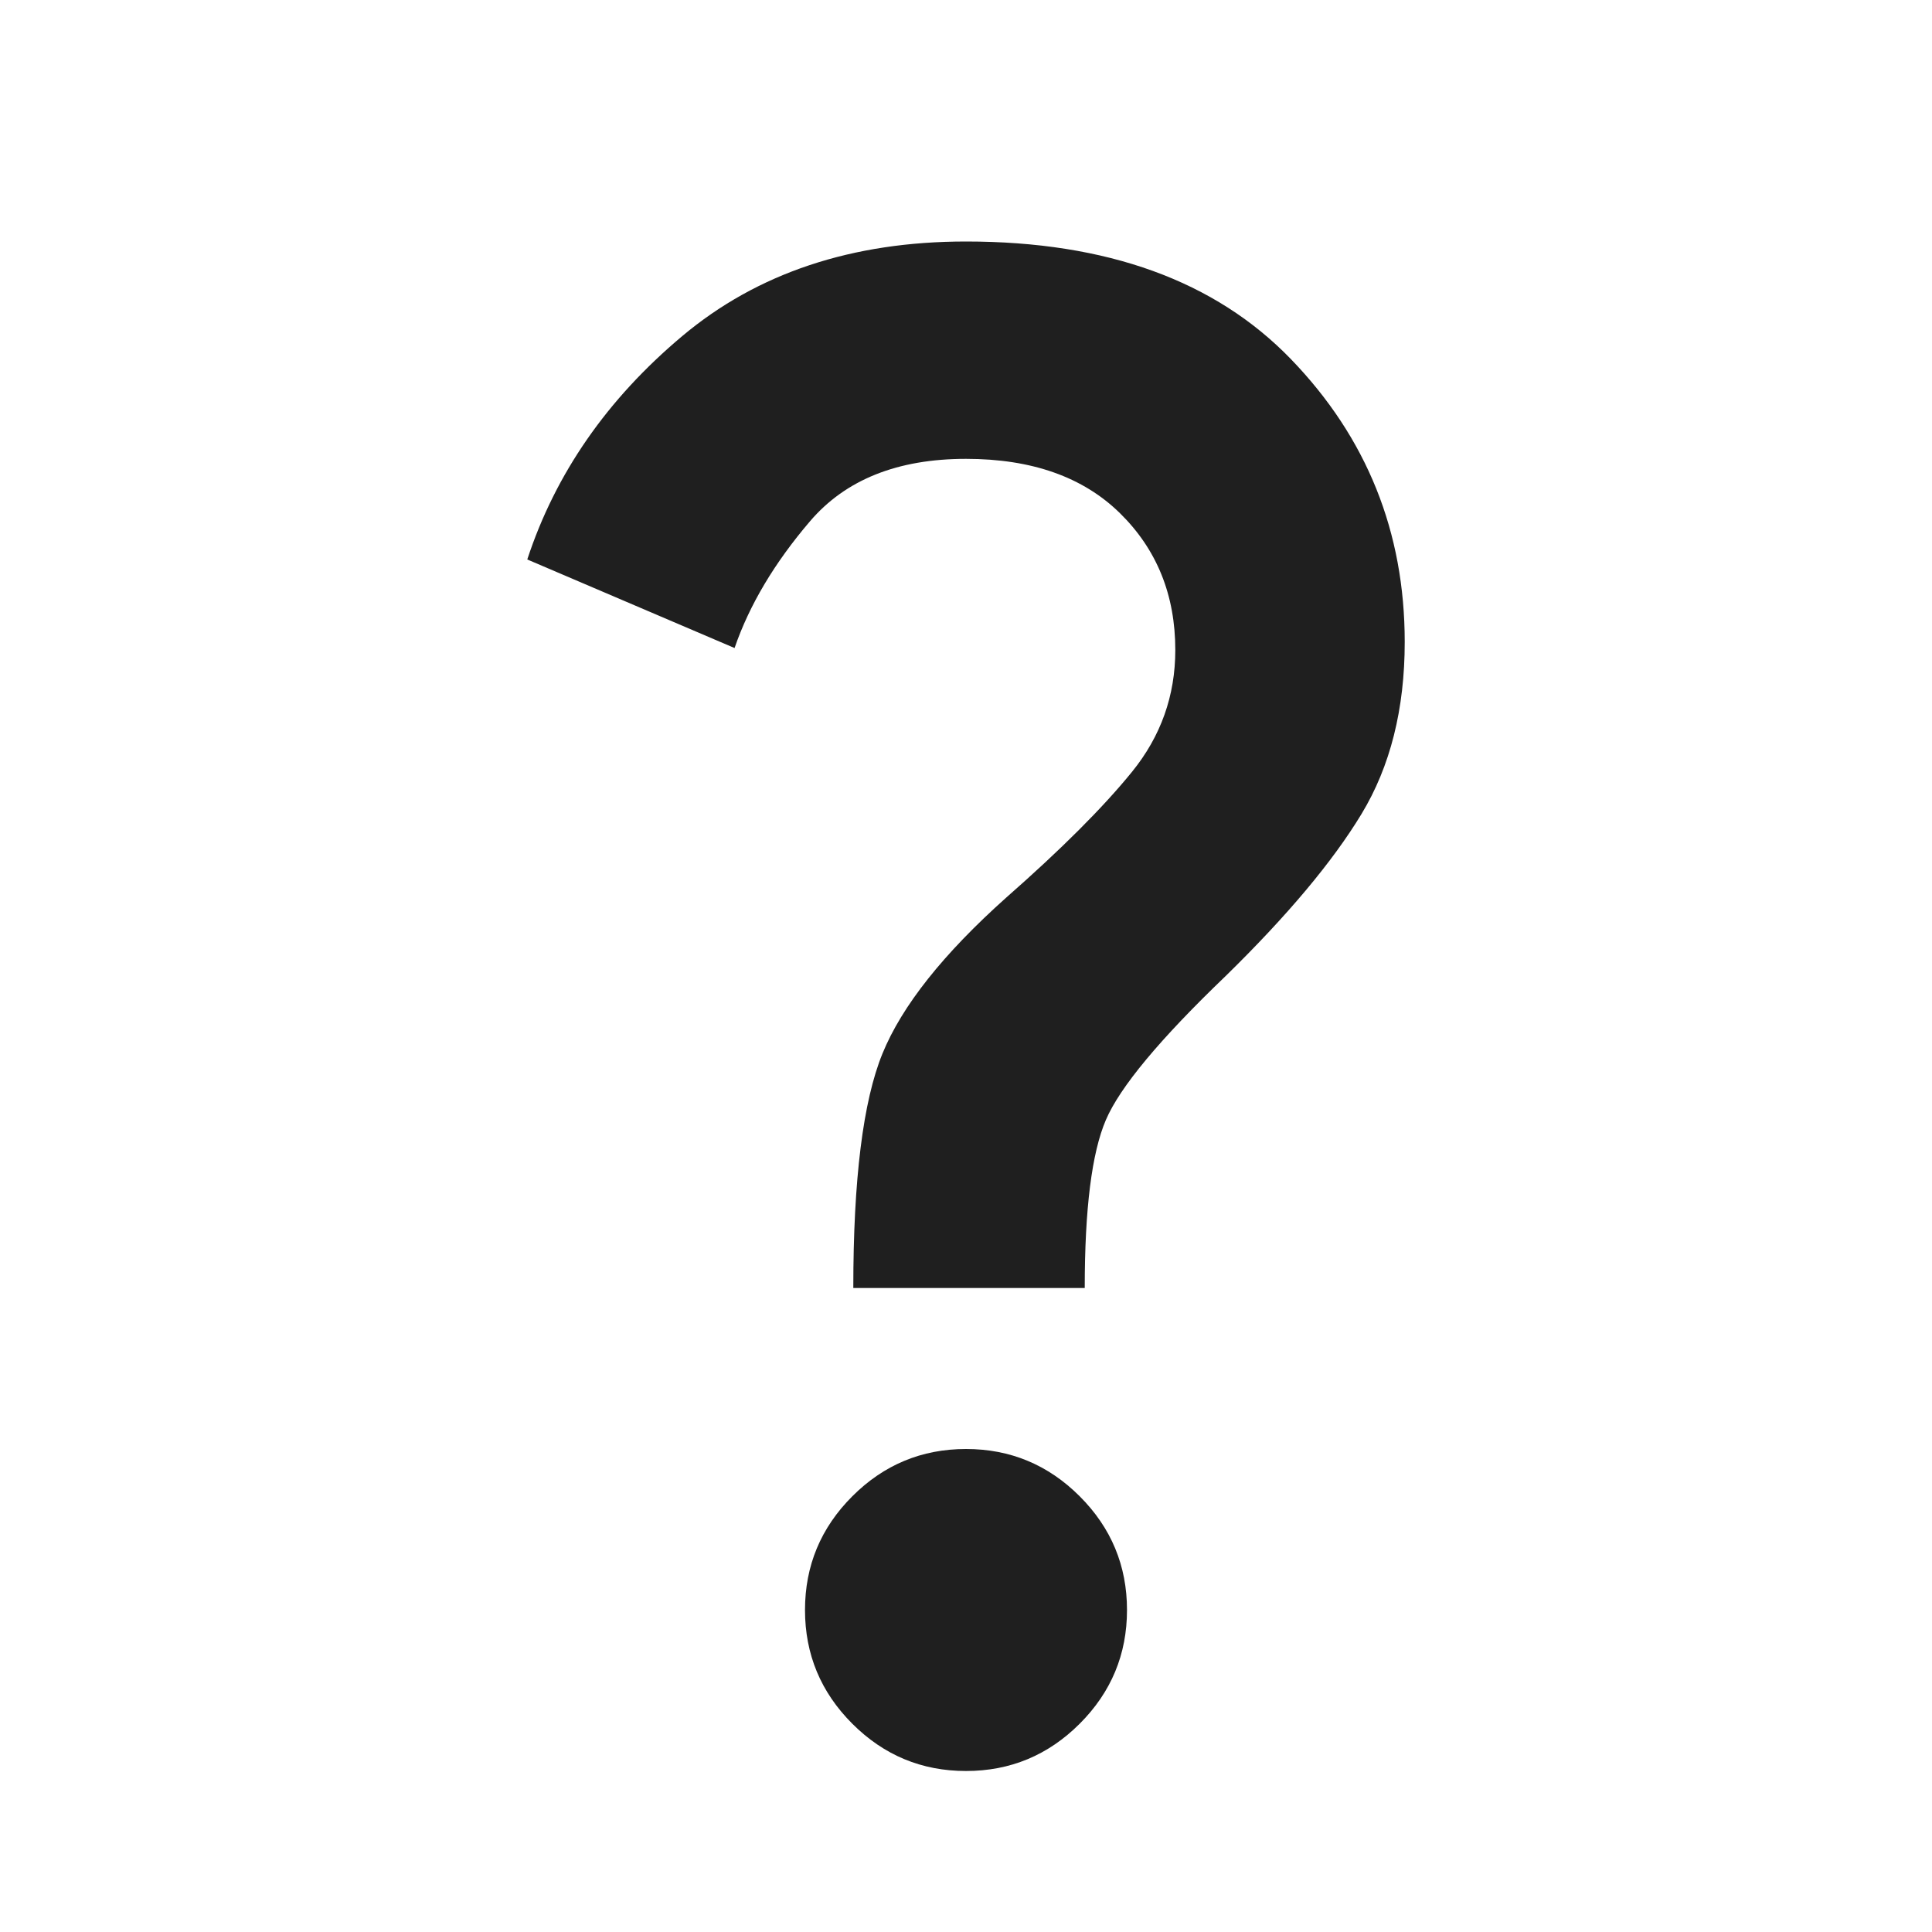
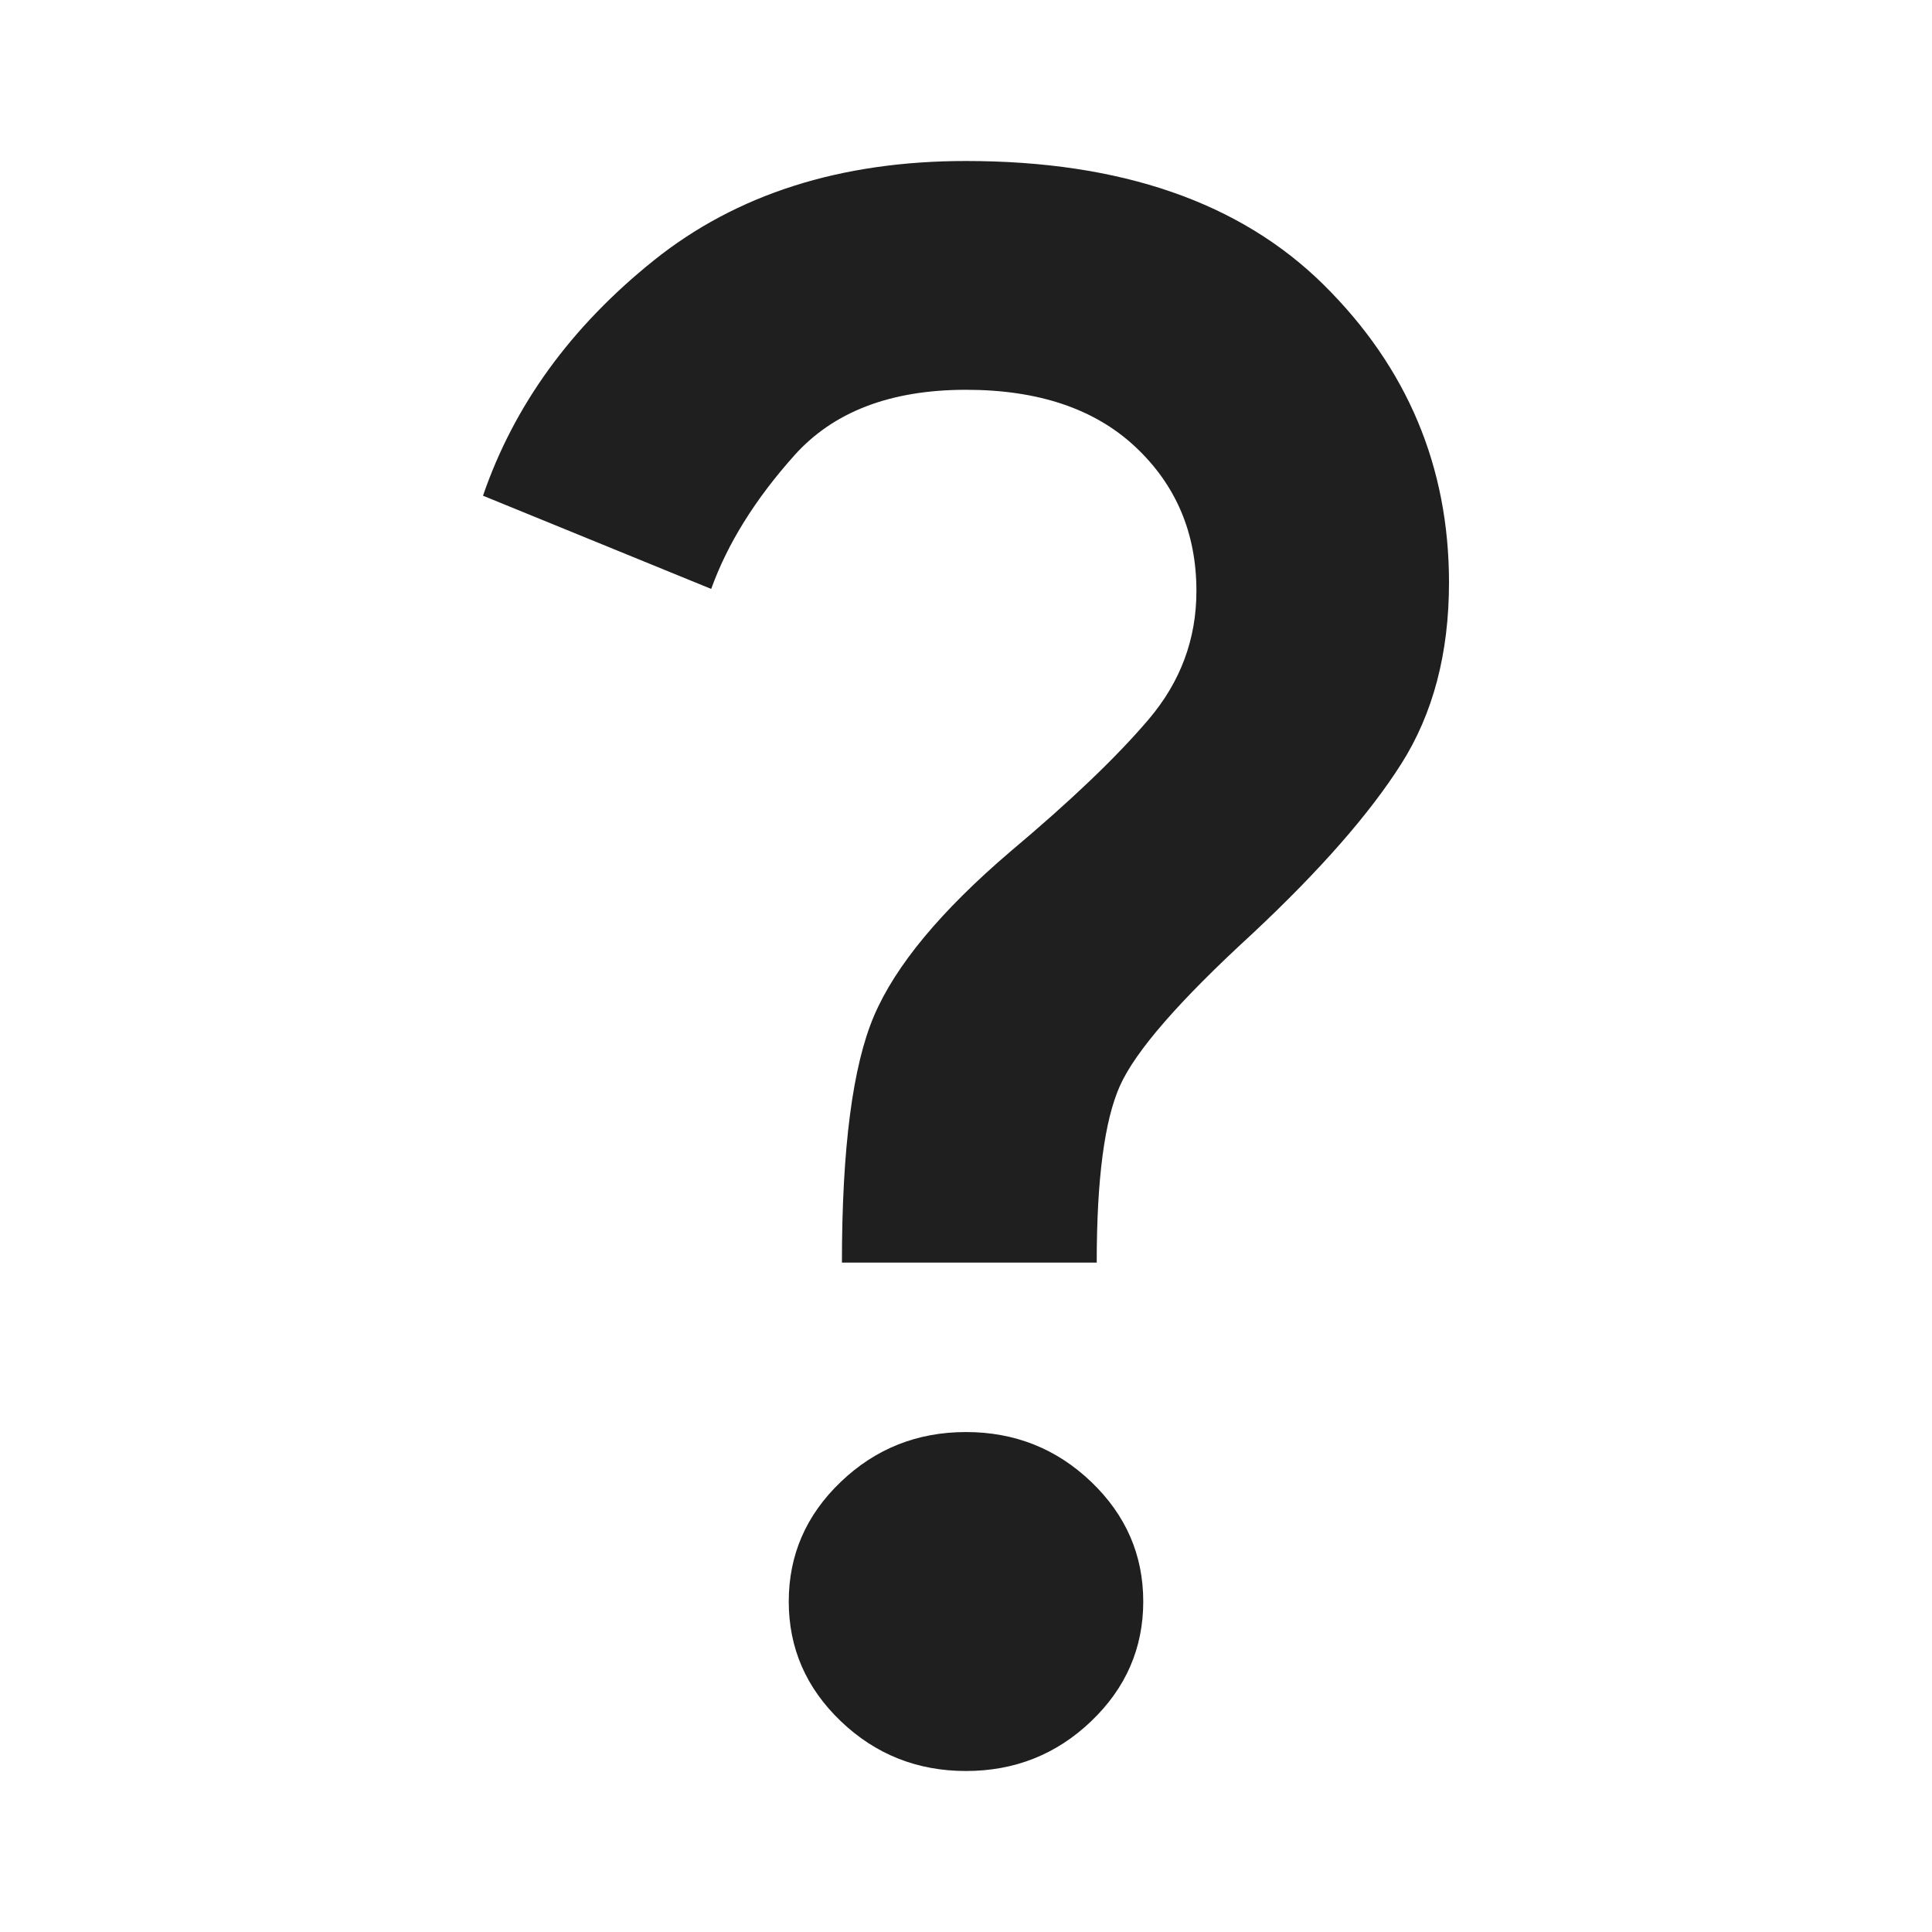
- <svg xmlns="http://www.w3.org/2000/svg" height="24px" viewBox="0 -960 960 960" width="24px" fill="#1f1f1f">
-   <path d="M424-320q0-81 14.5-116.5T500-514q41-36 62.5-62.5T584-637q0-41-27.5-68T480-732q-51 0-77.5 31T365-638l-103-44q21-64 77-111t141-47q105 0 161.5 58.5T698-641q0 50-21.5 85.5T609-475q-49 47-59.5 71.5T539-320H424Zm56 240q-33 0-56.5-23.5T400-160q0-33 23.5-56.5T480-240q33 0 56.5 23.5T560-160q0 33-23.5 56.5T480-80Z" />
+ <svg xmlns="http://www.w3.org/2000/svg" height="24px" viewBox="0 -960 960 960" width="24px" fill="#1f1f1f" version="1.1" id="svg1">
+   <defs id="defs1" />
+   <path d="m 418.349,-332.632 q 0,-85.263 15.963,-122.632 15.963,-37.368 67.706,-81.579 45.138,-37.895 68.807,-65.789 23.67,-27.895 23.67,-63.684 0,-43.158 -30.275,-71.579 -30.275,-28.421 -84.22,-28.421 -56.147,0 -85.321,32.632 -29.174,32.632 -41.284,66.316 L 240,-713.684 q 23.119,-67.368 84.771,-116.842 Q 386.422,-880 480,-880 q 115.596,0 177.798,61.579 Q 720,-756.842 720,-670.526 q 0,52.632 -23.67,90 -23.67,37.368 -74.312,84.737 -53.945,49.474 -65.505,75.263 -11.56,25.789 -11.56,87.895 z M 480,-80 q -36.33,0 -62.202,-24.737 -25.872,-24.737 -25.872,-59.474 0,-34.737 25.872,-59.474 25.872,-24.737 62.202,-24.737 36.33,0 62.202,24.737 25.872,24.737 25.872,59.474 0,34.737 -25.872,59.474 Q 516.33,-80 480,-80 Z" id="path1" style="stroke-width:1.077" />
</svg>
